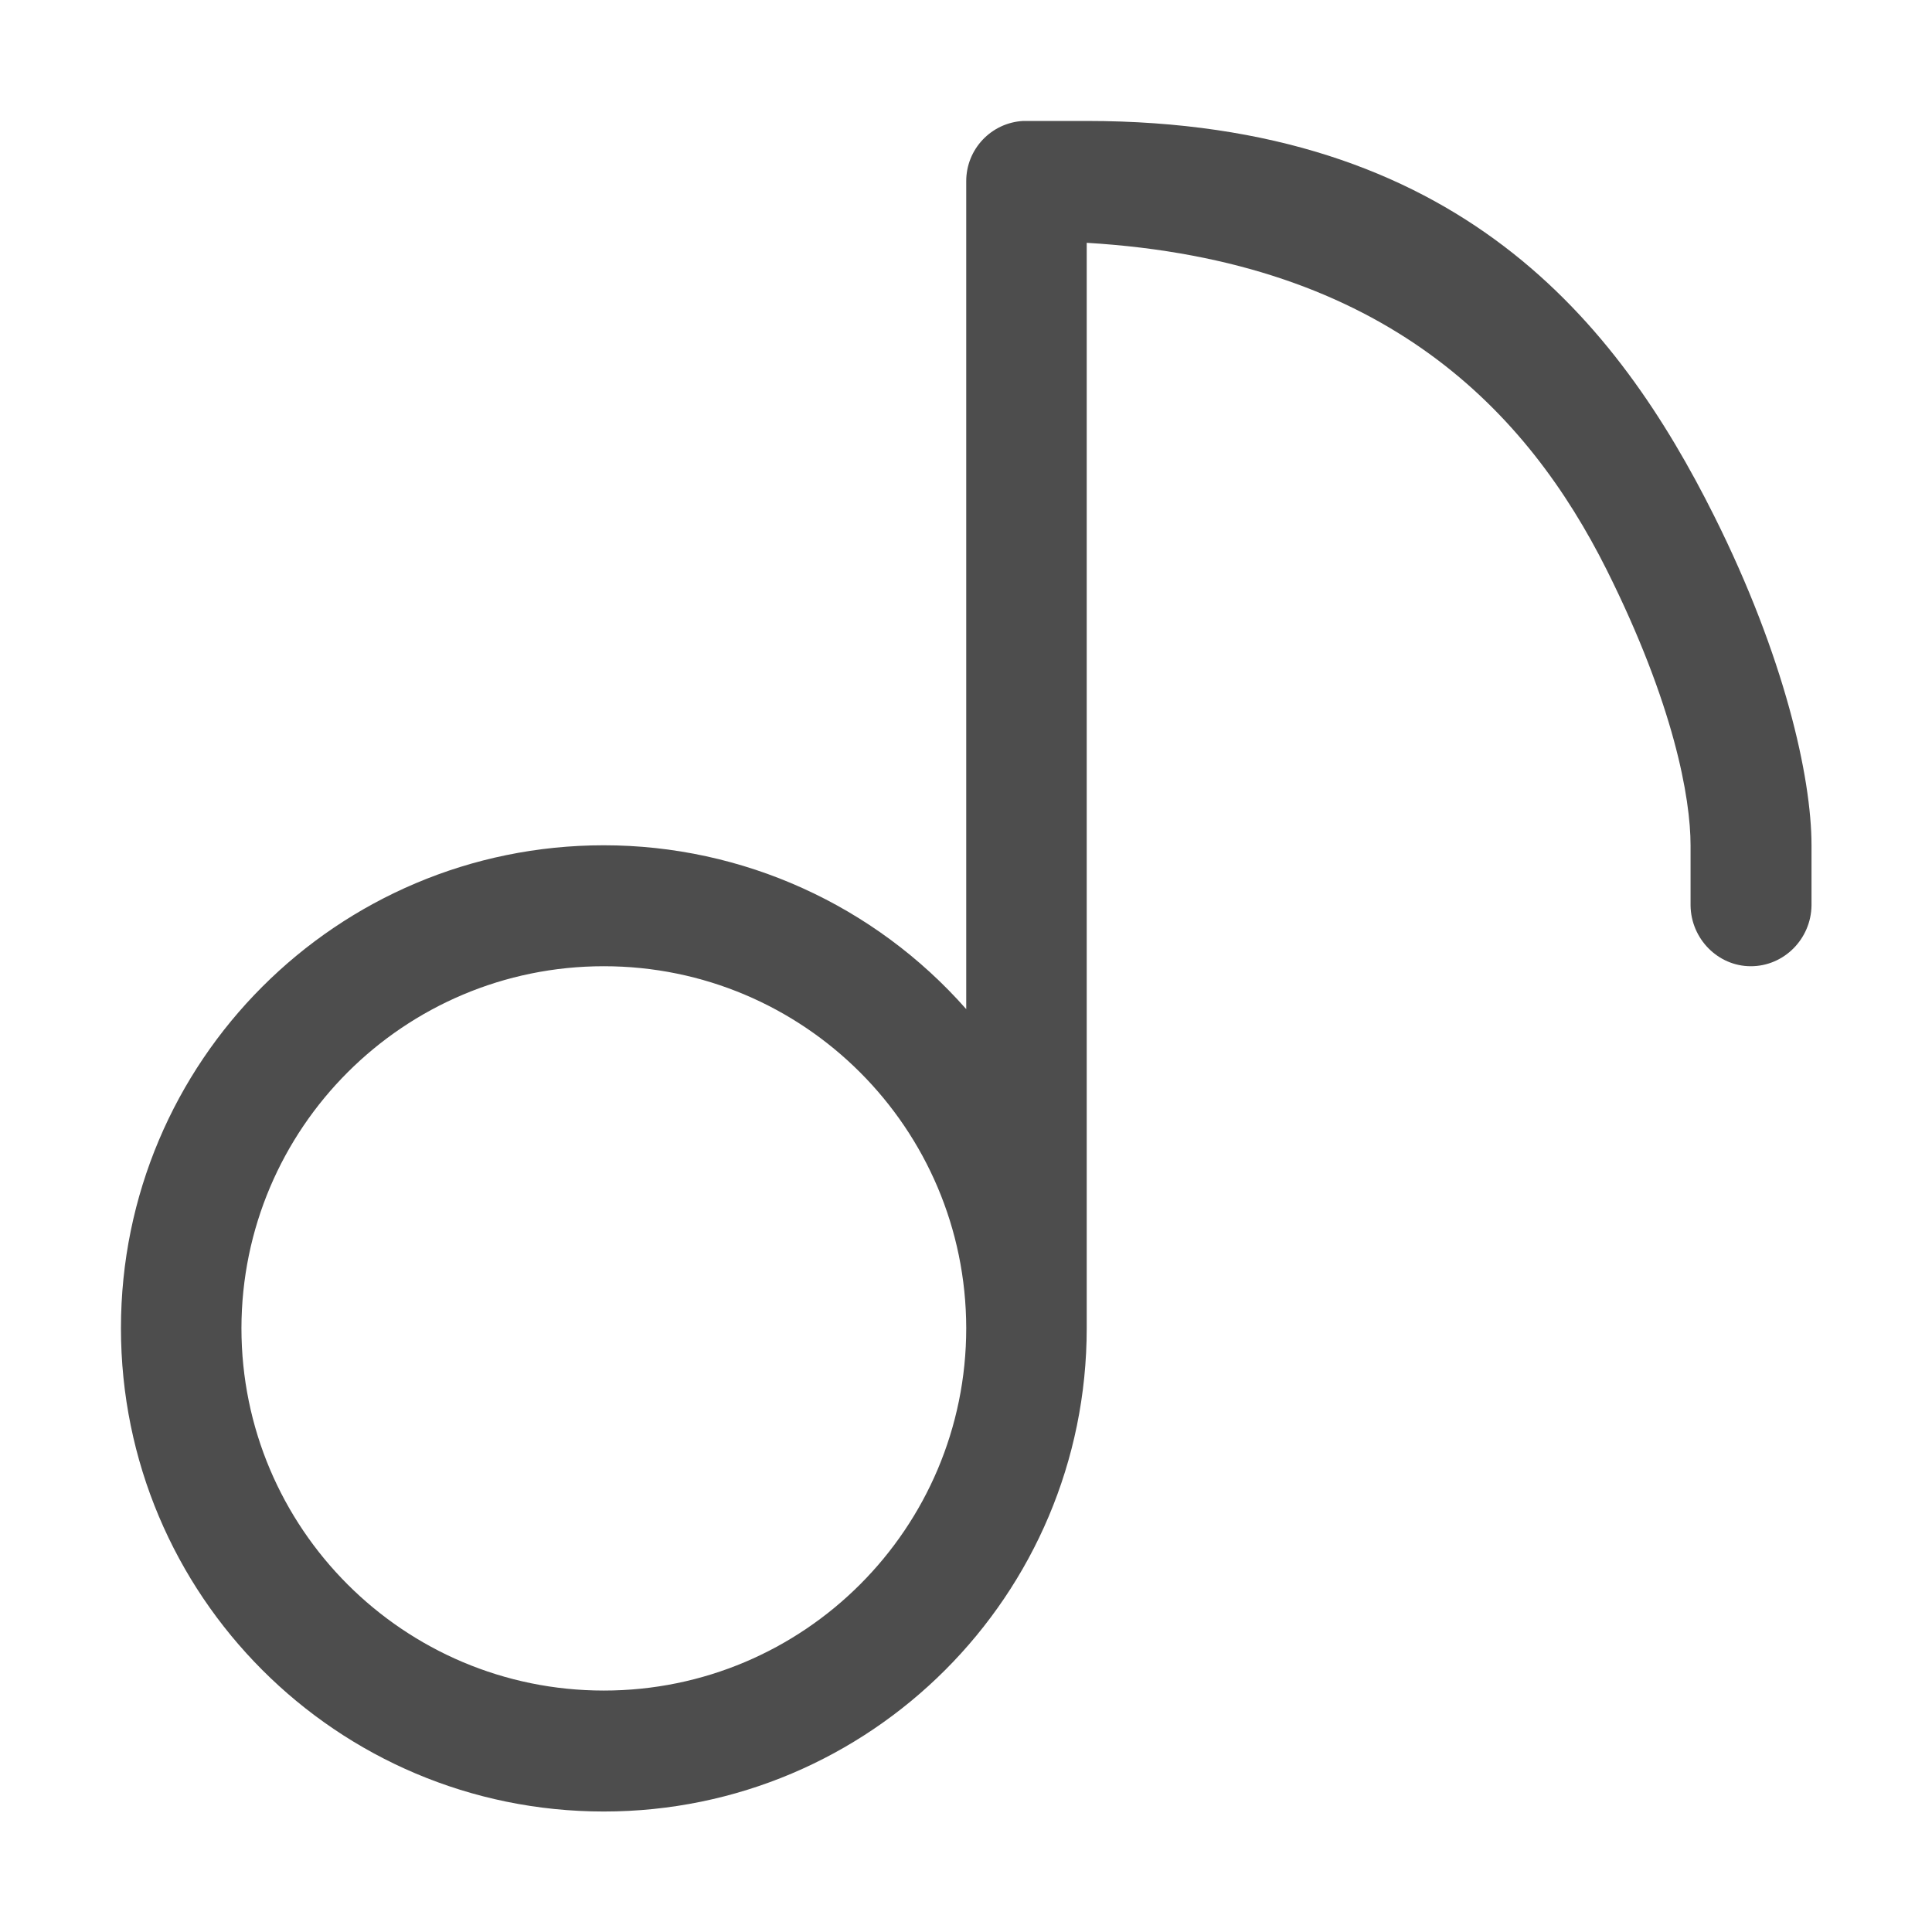
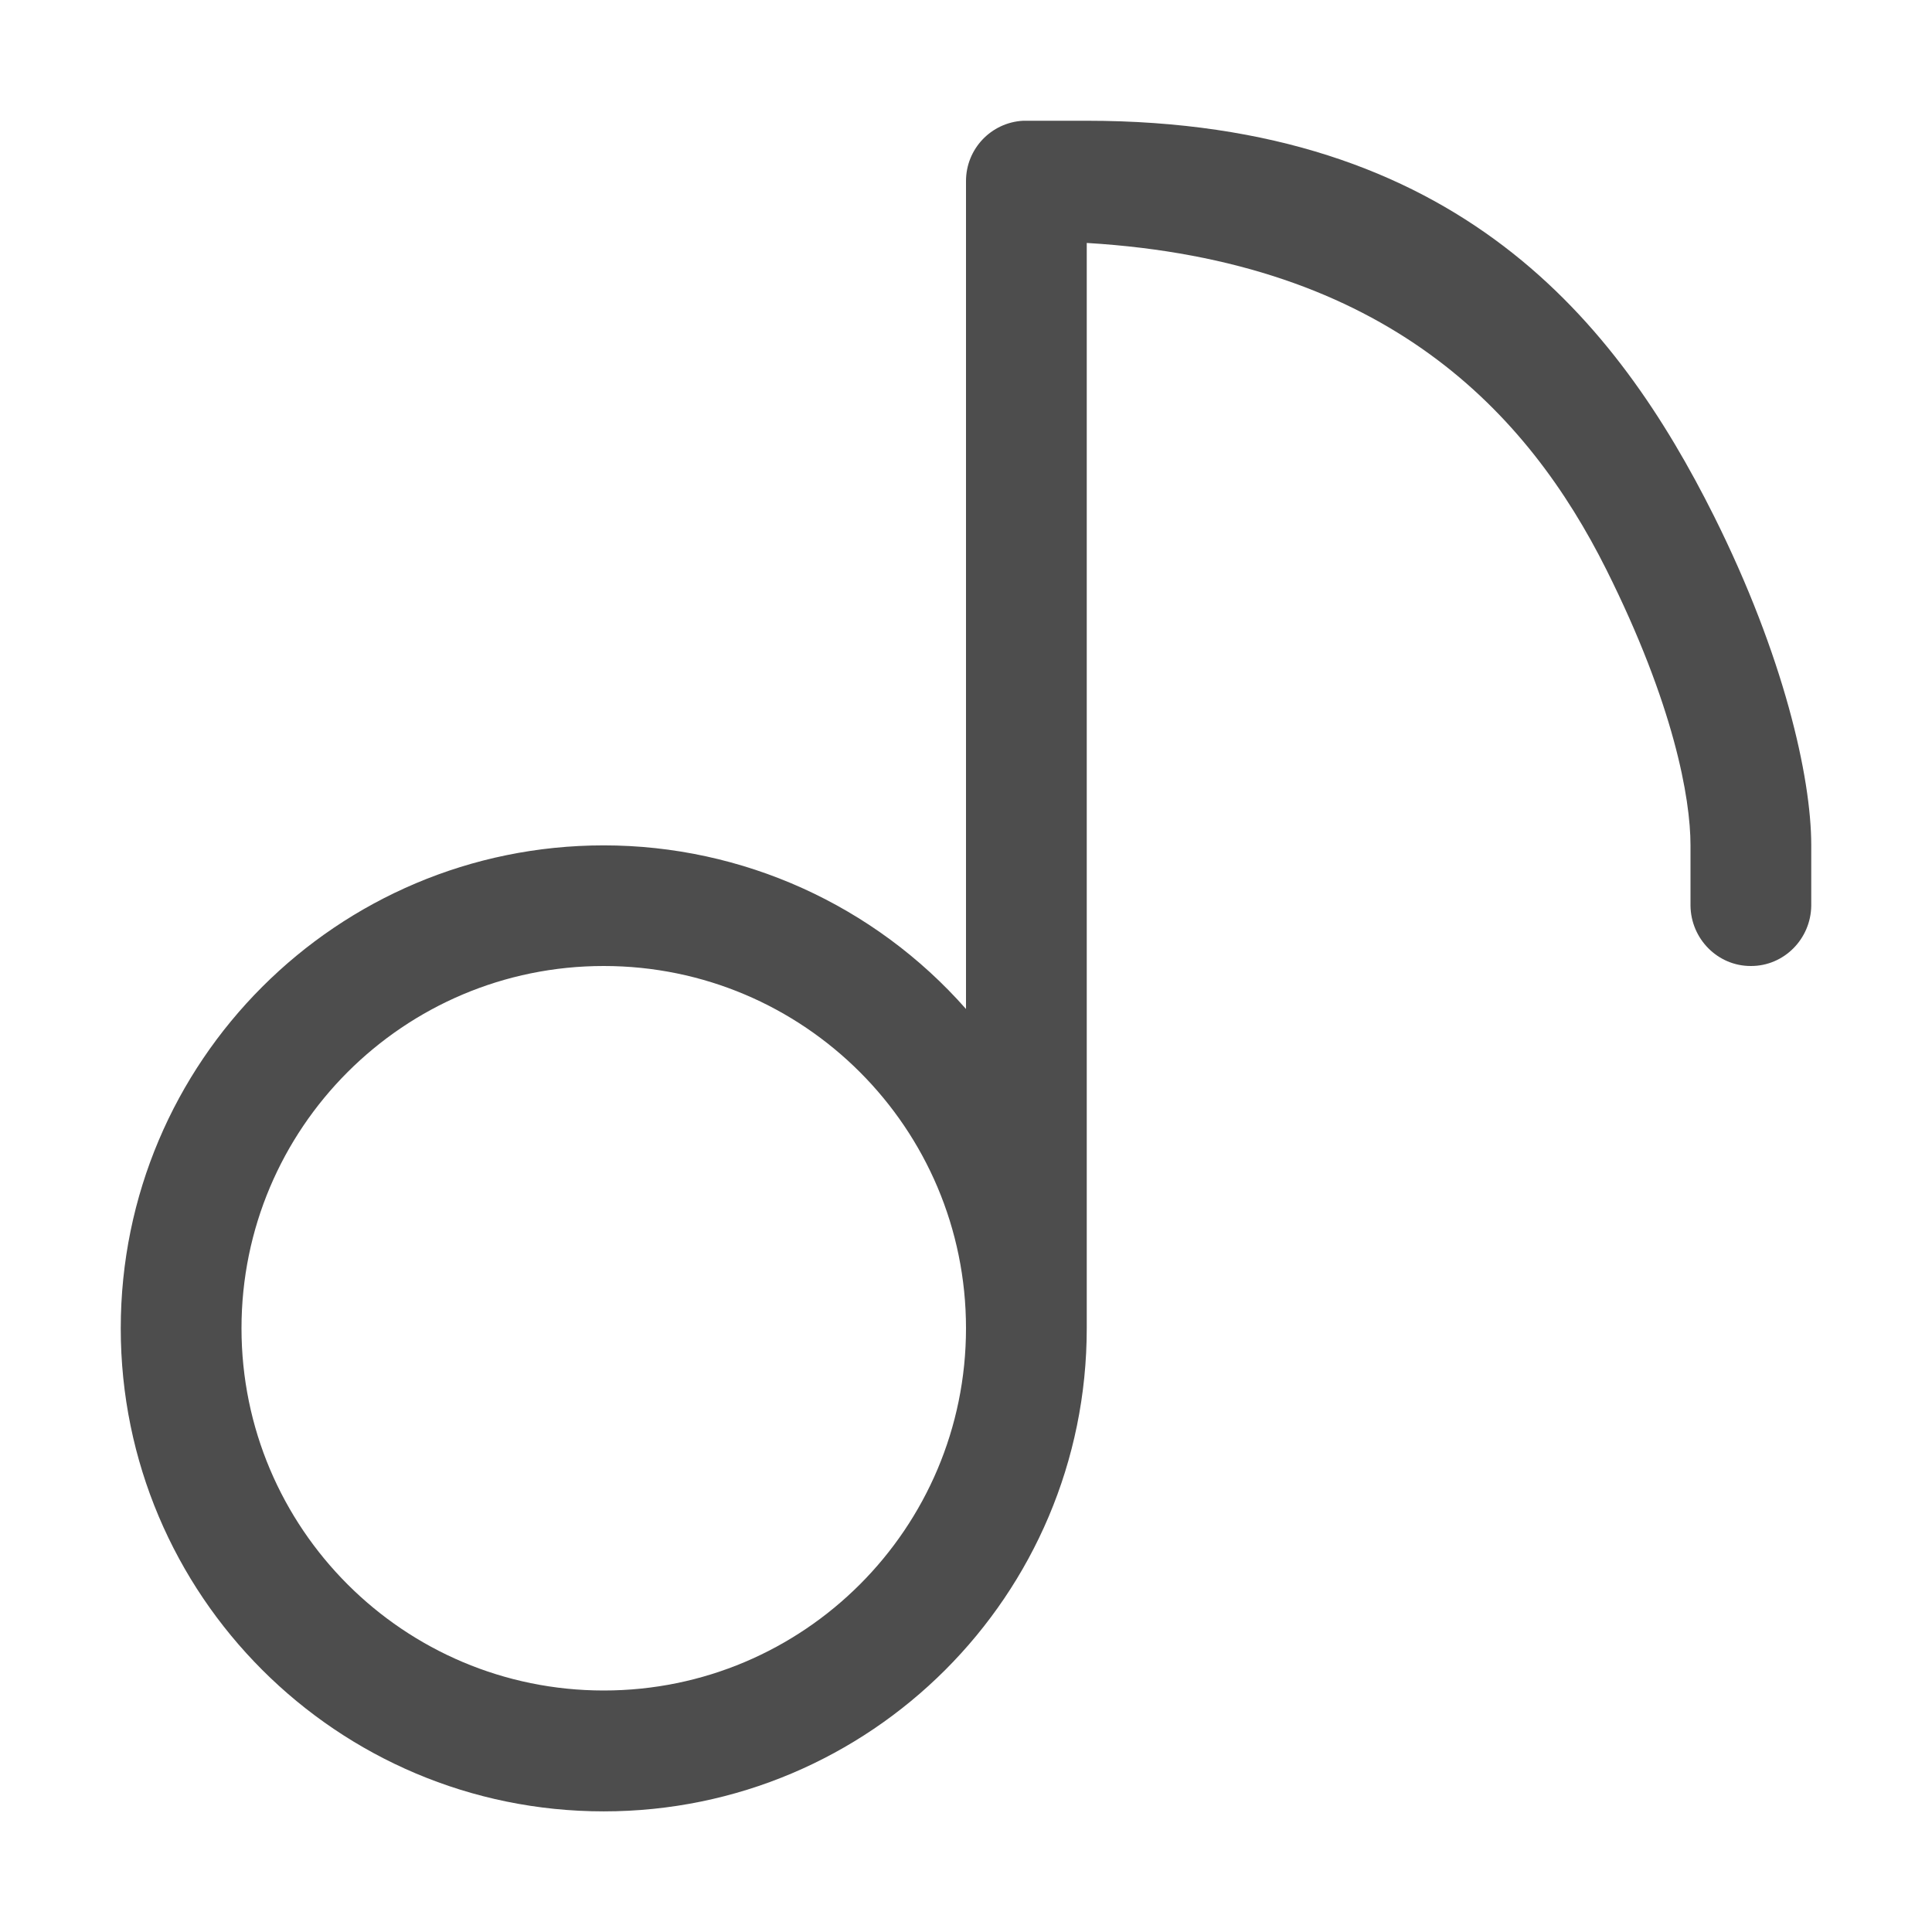
- <svg xmlns="http://www.w3.org/2000/svg" width="16" height="16" viewBox="0 0 4.233 4.233" version="1.1" id="svg11945">
+ <svg xmlns="http://www.w3.org/2000/svg" width="16" height="16" viewBox="0 0 16 16" version="1.1" id="svg11945">
  <defs id="defs11942">
    <style id="current-color-scheme" type="text/css">
         .ColorScheme-Text { color:#4d4d4d; }
        </style>
  </defs>
-   <path id="path989" style="fill:currentColor;fill-opacity:1;stroke-width:0.706;stroke-linecap:round;stroke-linejoin:round" class="ColorScheme-Text" d="M 2.242 0.265 A 0.132 0.132 0 0 0 2.117 0.397 L 2.117 2.211 C 1.916 1.983 1.627 1.852 1.323 1.852 C 0.738 1.852 0.265 2.326 0.265 2.91 C 0.265 3.495 0.738 3.969 1.323 3.969 C 1.907 3.969 2.381 3.495 2.381 2.91 L 2.381 0.532 C 3.039 0.571 3.348 0.905 3.52 1.248 C 3.668 1.544 3.704 1.749 3.704 1.852 L 3.704 1.984 C 3.705 2.057 3.764 2.117 3.836 2.117 C 3.909 2.117 3.968 2.057 3.969 1.984 L 3.969 1.852 C 3.969 1.702 3.909 1.437 3.756 1.131 C 3.545 0.709 3.197 0.265 2.381 0.265 L 2.249 0.265 A 0.132 0.132 0 0 0 2.242 0.265 z M 1.323 2.117 A 0.794 0.794 0 0 1 2.117 2.91 A 0.794 0.794 0 0 1 1.323 3.704 A 0.794 0.794 0 0 1 0.529 2.91 A 0.794 0.794 0 0 1 1.323 2.117 z " />
+   <path id="path989" style="fill:currentColor;fill-opacity:1;stroke-width:2.667;stroke-linecap:round;stroke-linejoin:round" class="ColorScheme-Text" d="m 8.473,1 a 0.5,0.5 0 0 0 -0.473,0.5 V 8.356 c -0.759,-0.861 -1.852,-1.355 -3,-1.355 -2.209,0 -4,1.791 -4,4 2e-7,2.209 1.791,4 4,4 2.209,-1e-6 4,-1.791 4,-4 V 2.012 C 11.488,2.16 12.654,3.42 13.303,4.717 13.862,5.835 14,6.61 14,7 v 0.5 c 0.003,0.275 0.225,0.501 0.5,0.5 0.275,0.001 0.497,-0.225 0.5,-0.5 V 7 C 15,6.435 14.772,5.43 14.195,4.275 13.397,2.68 12.081,1 9,1 H 8.5 a 0.5,0.5 0 0 0 -0.027,0 z m -3.473,7 a 3,3 0 0 1 3,3 3,3 0 0 1 -3,3 3,3 0 0 1 -3,-3 3,3 0 0 1 3,-3 z" />
</svg>
